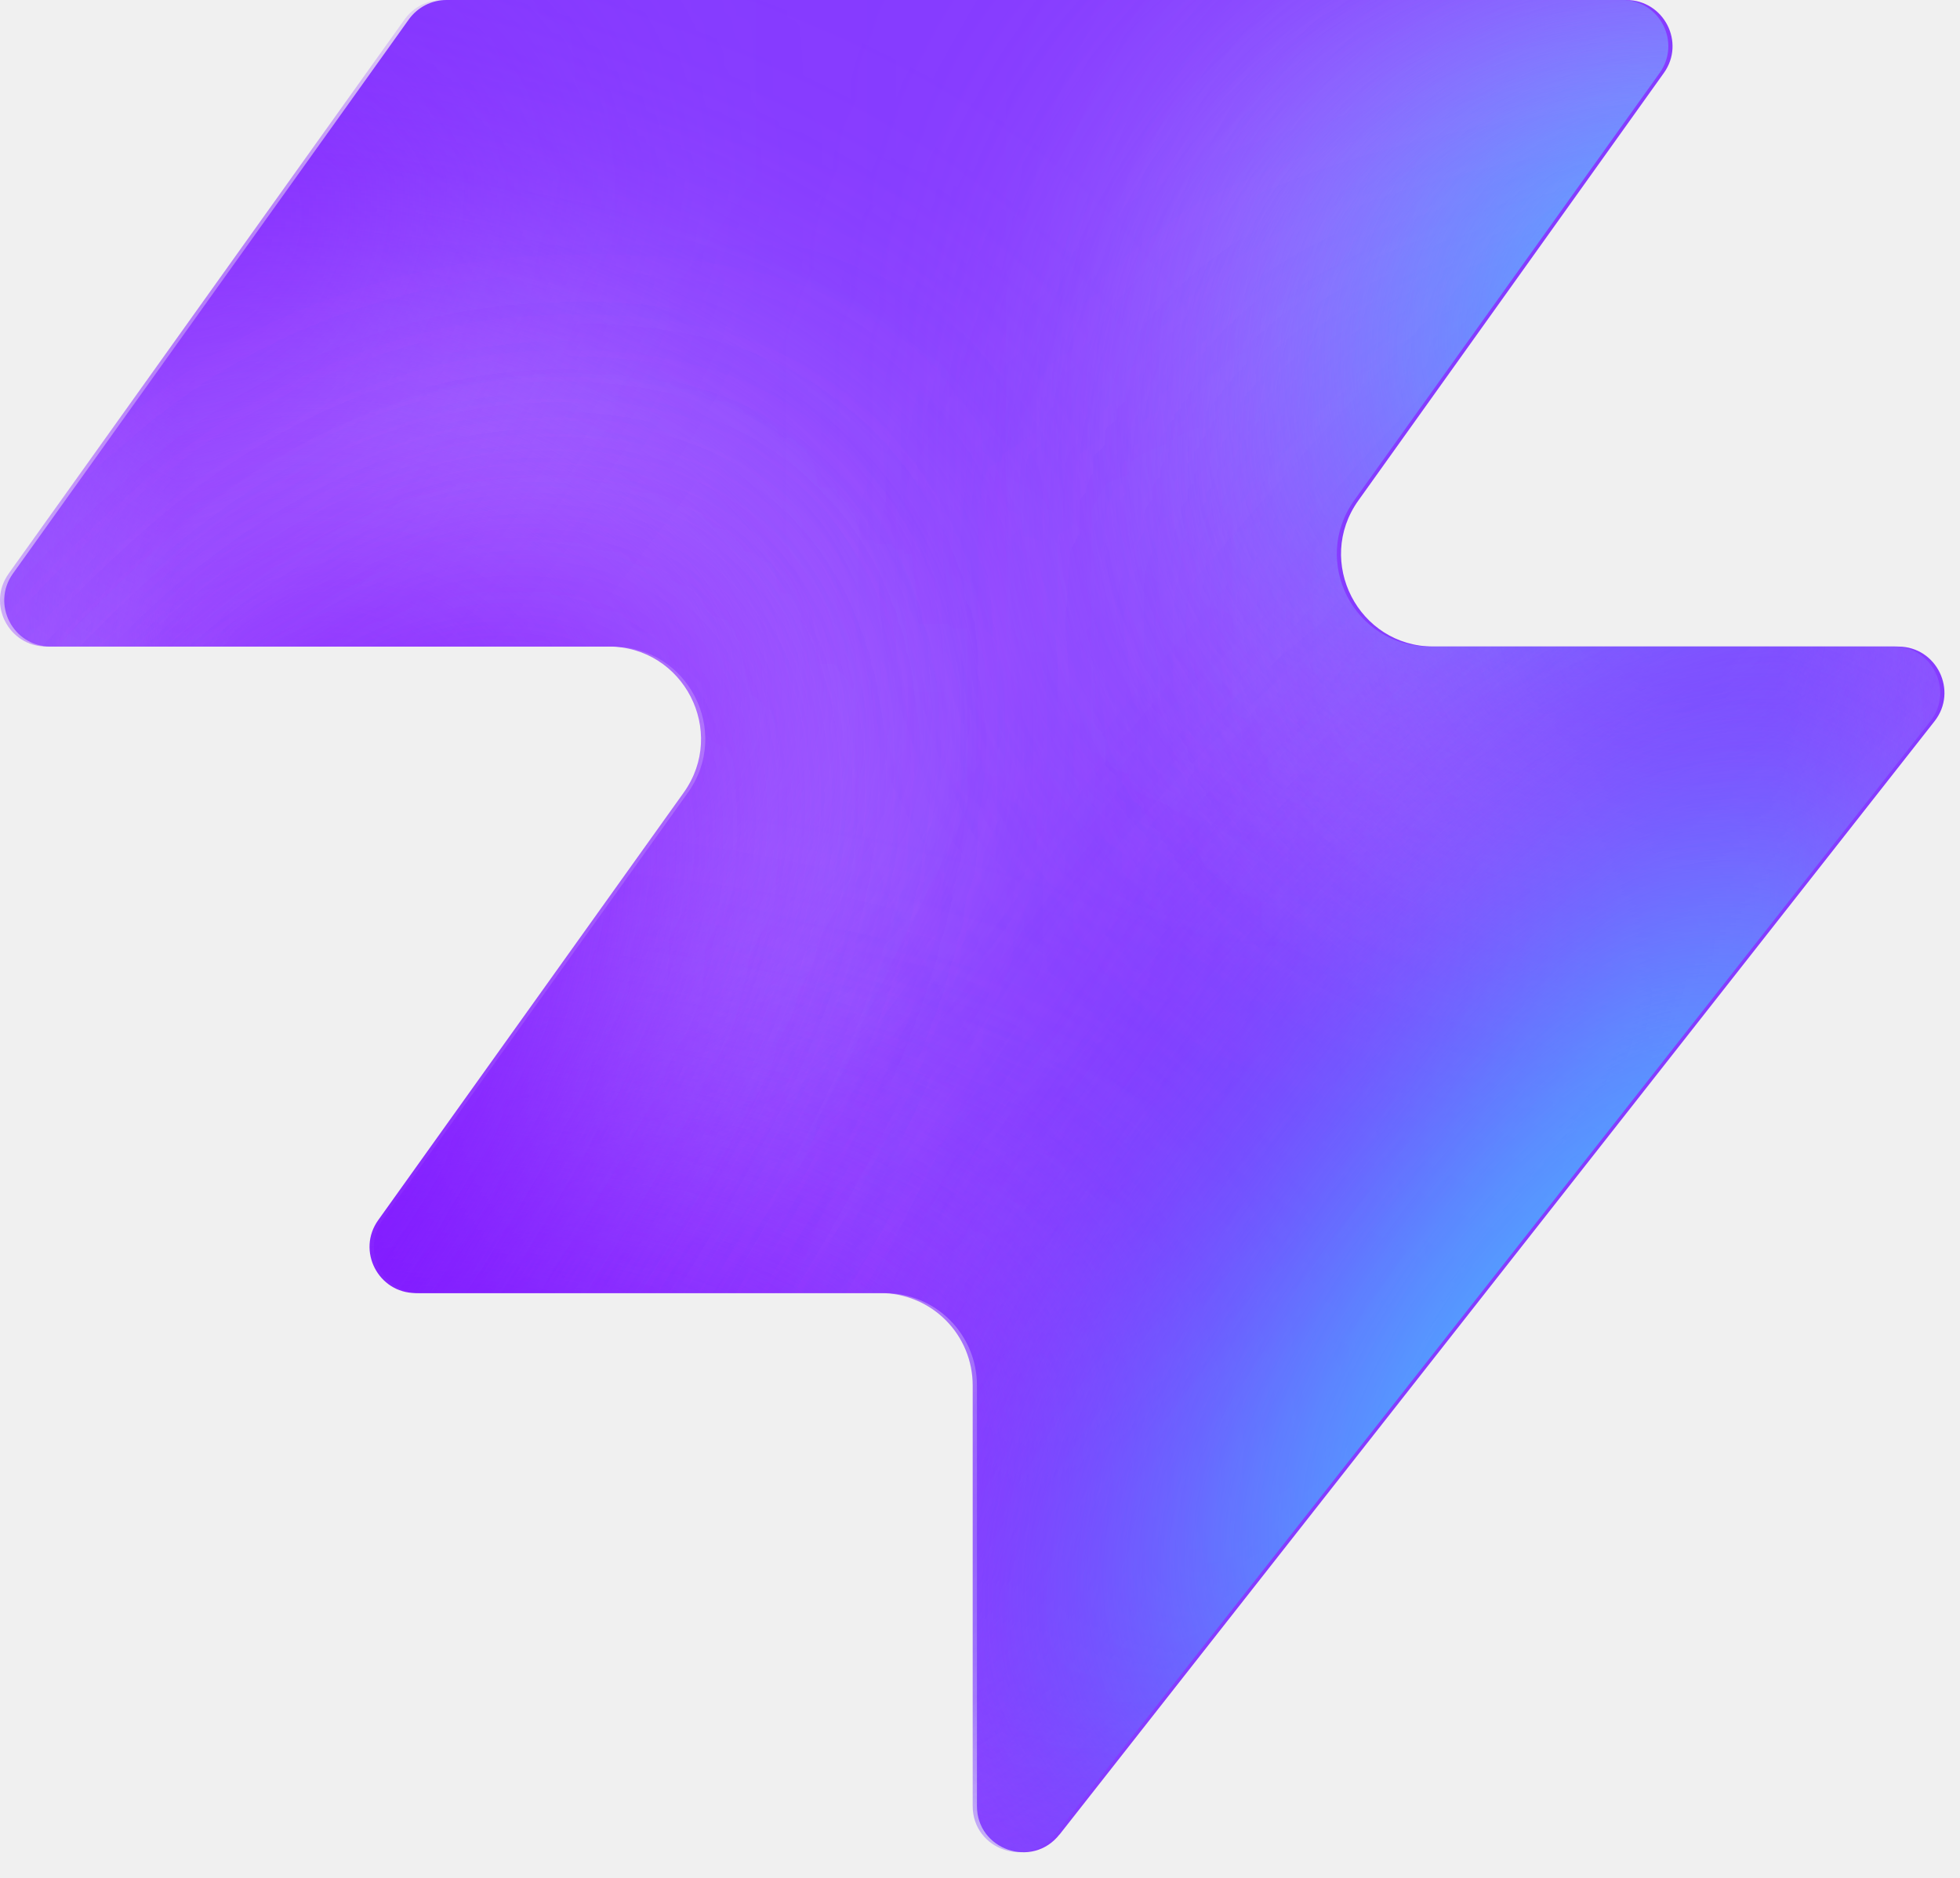
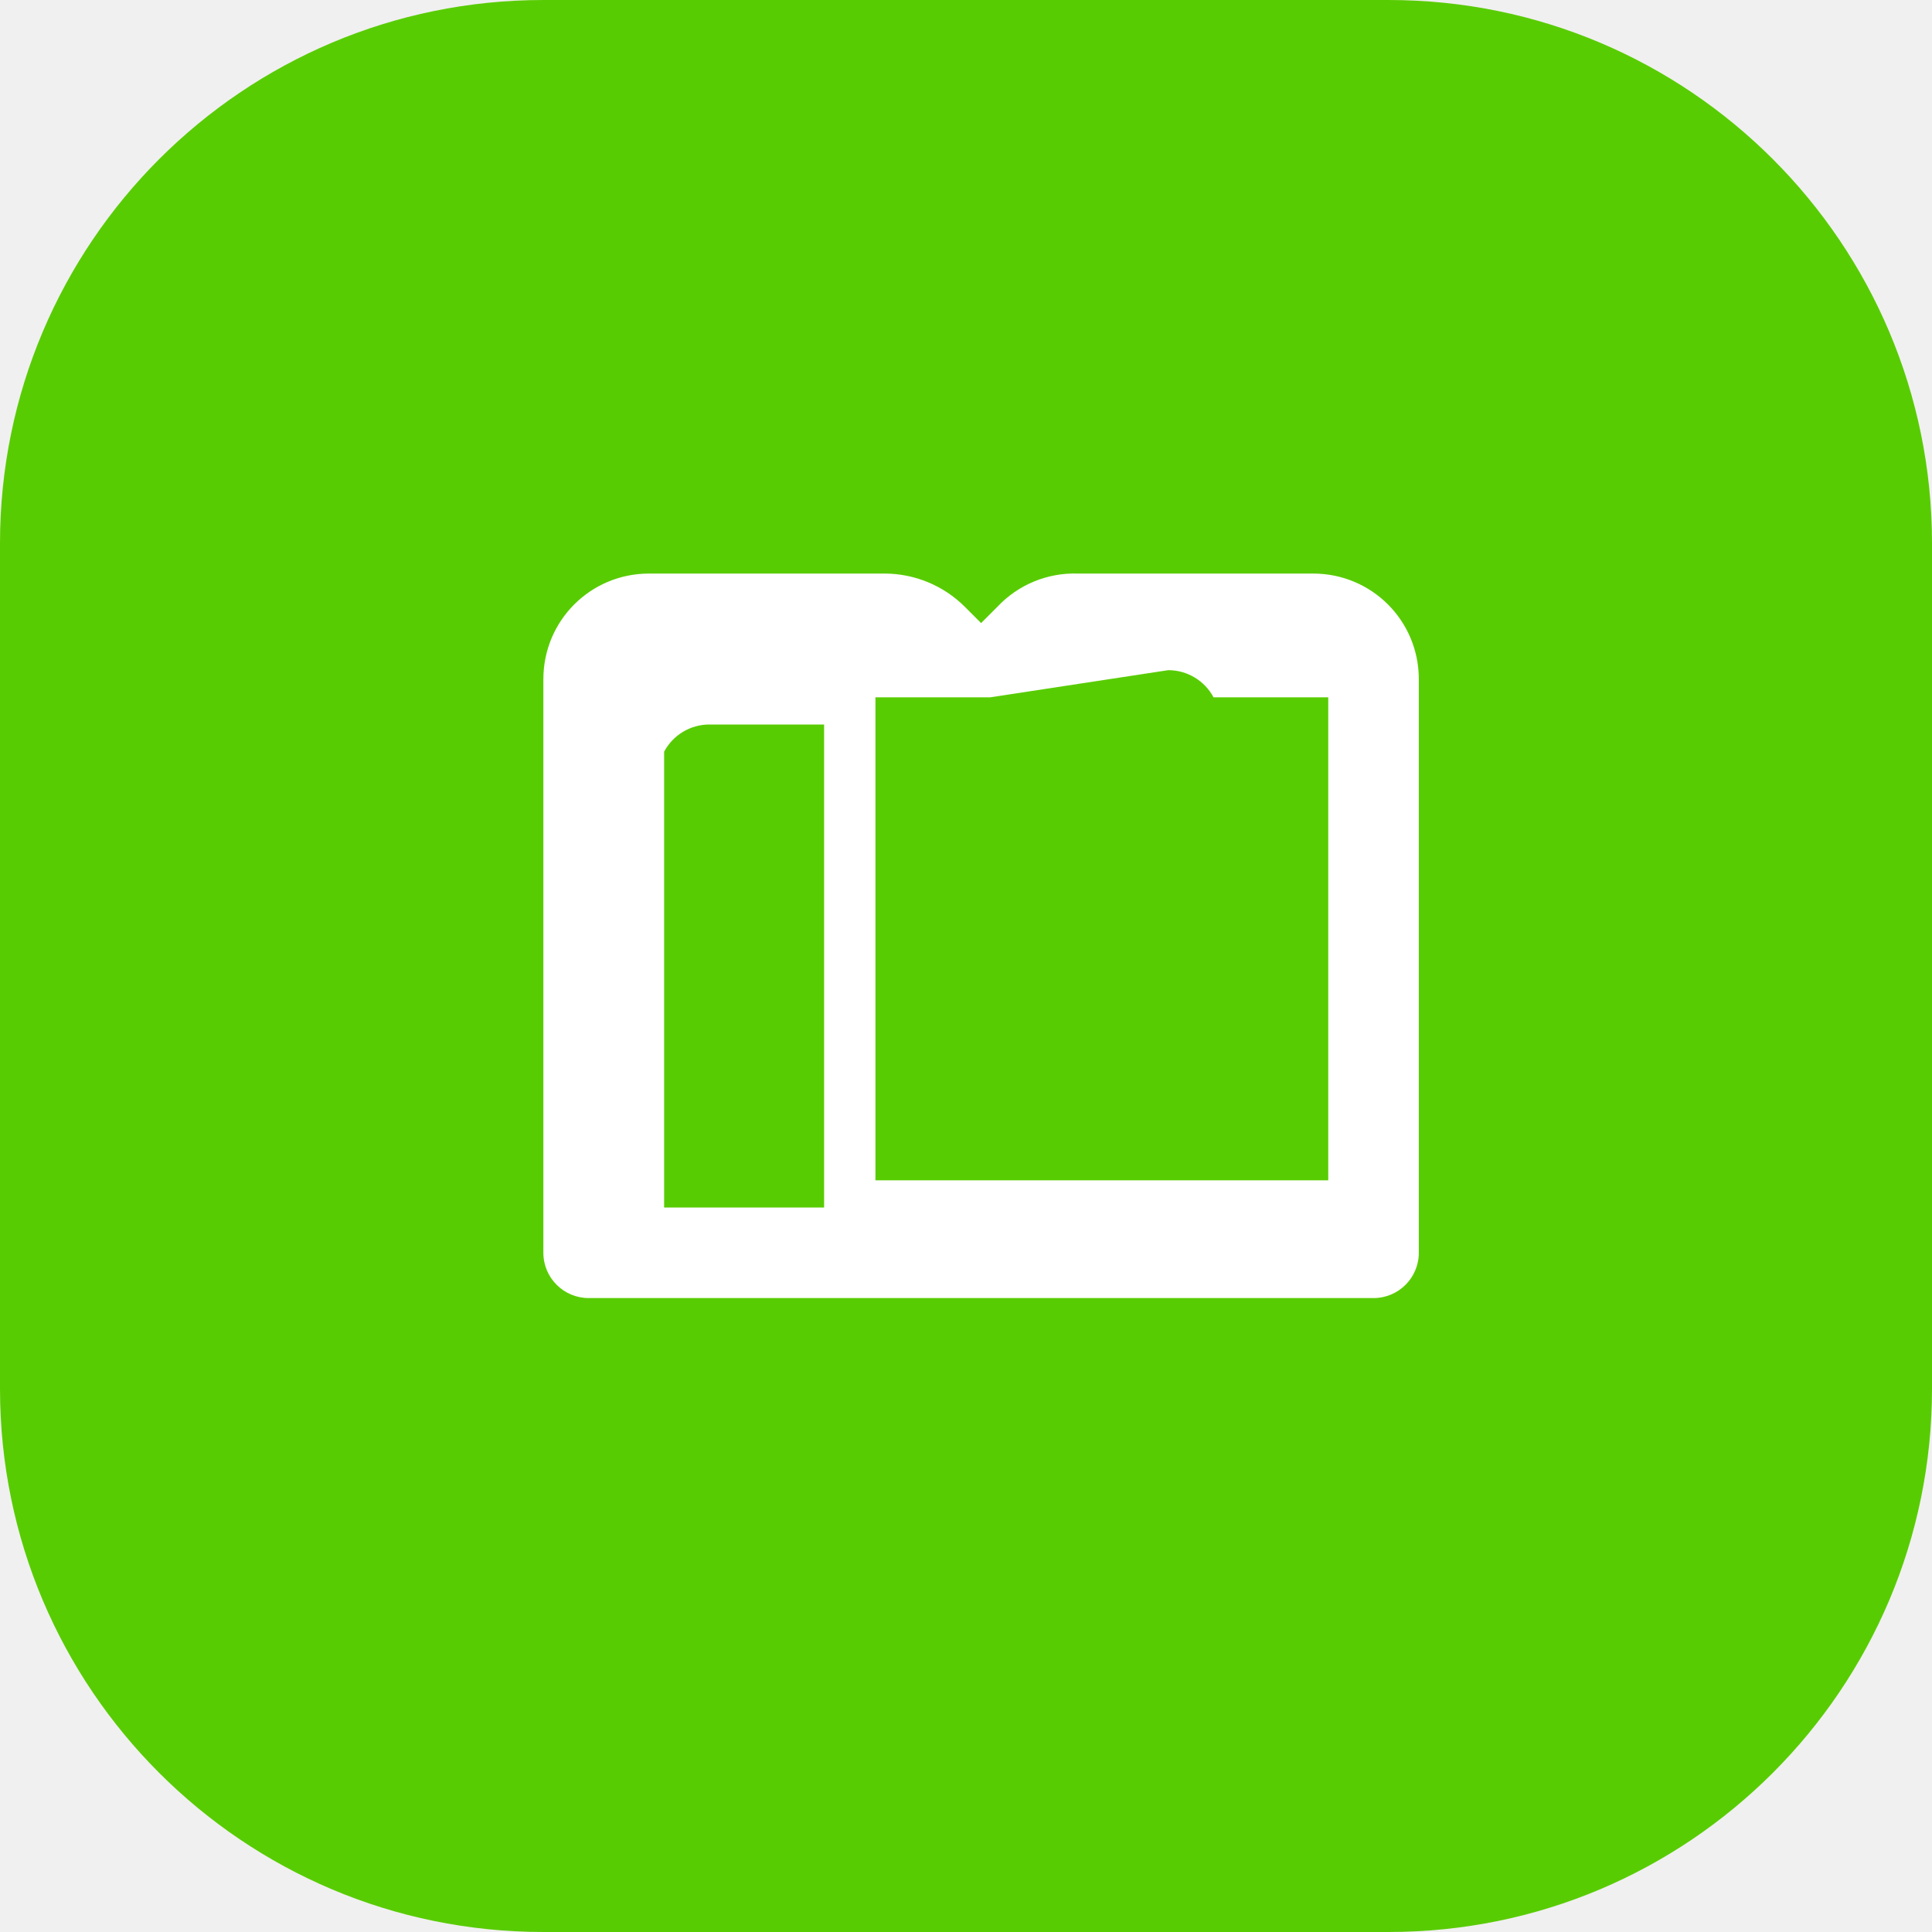
- <svg xmlns="http://www.w3.org/2000/svg" width="48" height="46" fill="none" viewBox="0 0 48 46">
-   <path fill="#863bff" d="M25.946 44.938c-.664.845-2.021.375-2.021-.698V33.937a2.26 2.26 0 0 0-2.262-2.262H10.287c-.92 0-1.456-1.04-.92-1.788l7.48-10.471c1.07-1.497 0-3.578-1.842-3.578H1.237c-.92 0-1.456-1.04-.92-1.788L10.013.474c.214-.297.556-.474.92-.474h28.894c.92 0 1.456 1.04.92 1.788l-7.48 10.471c-1.07 1.498 0 3.579 1.842 3.579h11.377c.943 0 1.473 1.088.89 1.83L25.947 44.94z" style="fill:#863bff;fill:color(display-p3 .525 .23 1);fill-opacity:1" />
-   <mask id="a" width="48" height="46" x="0" y="0" maskUnits="userSpaceOnUse" style="mask-type:alpha">
-     <path fill="#000" d="M25.842 44.938c-.664.844-2.021.375-2.021-.698V33.937a2.26 2.26 0 0 0-2.262-2.262H10.183c-.92 0-1.456-1.04-.92-1.788l7.48-10.471c1.07-1.498 0-3.579-1.842-3.579H1.133c-.92 0-1.456-1.04-.92-1.787L9.91.473c.214-.297.556-.474.92-.474h28.894c.92 0 1.456 1.04.92 1.788l-7.48 10.471c-1.07 1.498 0 3.578 1.842 3.578h11.377c.943 0 1.473 1.088.89 1.832L25.843 44.94z" style="fill:#000;fill-opacity:1" />
-   </mask>
-   <g mask="url(#a)">
-     <g filter="url(#b)">
-       <ellipse cx="5.508" cy="14.704" fill="#ede6ff" rx="5.508" ry="14.704" style="fill:#ede6ff;fill:color(display-p3 .927 .903 1);fill-opacity:1" transform="matrix(.00324 1 1 -.00324 -4.47 31.516)" />
-     </g>
-     <g filter="url(#c)">
-       <ellipse cx="10.399" cy="29.851" fill="#ede6ff" rx="10.399" ry="29.851" style="fill:#ede6ff;fill:color(display-p3 .927 .903 1);fill-opacity:1" transform="matrix(.00324 1 1 -.00324 -39.328 7.883)" />
-     </g>
-     <g filter="url(#d)">
-       <ellipse cx="5.508" cy="30.487" fill="#7e14ff" rx="5.508" ry="30.487" style="fill:#7e14ff;fill:color(display-p3 .492 .077 1);fill-opacity:1" transform="rotate(89.814 -25.913 -14.639)scale(1 -1)" />
-     </g>
-     <g filter="url(#e)">
-       <ellipse cx="5.508" cy="30.599" fill="#7e14ff" rx="5.508" ry="30.599" style="fill:#7e14ff;fill:color(display-p3 .492 .077 1);fill-opacity:1" transform="rotate(89.814 -32.644 -3.334)scale(1 -1)" />
-     </g>
-     <g filter="url(#f)">
-       <ellipse cx="5.508" cy="30.599" fill="#7e14ff" rx="5.508" ry="30.599" style="fill:#7e14ff;fill:color(display-p3 .492 .077 1);fill-opacity:1" transform="matrix(.00324 1 1 -.00324 -34.34 30.47)" />
-     </g>
-     <g filter="url(#g)">
-       <ellipse cx="14.072" cy="22.078" fill="#ede6ff" rx="14.072" ry="22.078" style="fill:#ede6ff;fill:color(display-p3 .927 .903 1);fill-opacity:1" transform="rotate(93.35 24.506 48.493)scale(-1 1)" />
-     </g>
-     <g filter="url(#h)">
-       <ellipse cx="3.47" cy="21.501" fill="#7e14ff" rx="3.47" ry="21.501" style="fill:#7e14ff;fill:color(display-p3 .492 .077 1);fill-opacity:1" transform="rotate(89.009 28.708 47.59)scale(-1 1)" />
-     </g>
-     <g filter="url(#i)">
-       <ellipse cx="3.47" cy="21.501" fill="#7e14ff" rx="3.47" ry="21.501" style="fill:#7e14ff;fill:color(display-p3 .492 .077 1);fill-opacity:1" transform="rotate(89.009 28.708 47.59)scale(-1 1)" />
-     </g>
-     <g filter="url(#j)">
-       <ellipse cx=".387" cy="8.972" fill="#7e14ff" rx="4.407" ry="29.108" style="fill:#7e14ff;fill:color(display-p3 .492 .077 1);fill-opacity:1" transform="rotate(39.51 .387 8.972)" />
-     </g>
-     <g filter="url(#k)">
-       <ellipse cx="47.523" cy="-6.092" fill="#7e14ff" rx="4.407" ry="29.108" style="fill:#7e14ff;fill:color(display-p3 .492 .077 1);fill-opacity:1" transform="rotate(37.892 47.523 -6.092)" />
-     </g>
-     <g filter="url(#l)">
-       <ellipse cx="41.412" cy="6.333" fill="#47bfff" rx="5.971" ry="9.665" style="fill:#47bfff;fill:color(display-p3 .28 .748 1);fill-opacity:1" transform="rotate(37.892 41.412 6.333)" />
-     </g>
-     <g filter="url(#m)">
-       <ellipse cx="-1.879" cy="38.332" fill="#7e14ff" rx="4.407" ry="29.108" style="fill:#7e14ff;fill:color(display-p3 .492 .077 1);fill-opacity:1" transform="rotate(37.892 -1.88 38.332)" />
-     </g>
-     <g filter="url(#n)">
-       <ellipse cx="-1.879" cy="38.332" fill="#7e14ff" rx="4.407" ry="29.108" style="fill:#7e14ff;fill:color(display-p3 .492 .077 1);fill-opacity:1" transform="rotate(37.892 -1.88 38.332)" />
-     </g>
-     <g filter="url(#o)">
-       <ellipse cx="35.651" cy="29.907" fill="#7e14ff" rx="4.407" ry="29.108" style="fill:#7e14ff;fill:color(display-p3 .492 .077 1);fill-opacity:1" transform="rotate(37.892 35.651 29.907)" />
-     </g>
-     <g filter="url(#p)">
-       <ellipse cx="38.418" cy="32.4" fill="#47bfff" rx="5.971" ry="15.297" style="fill:#47bfff;fill:color(display-p3 .28 .748 1);fill-opacity:1" transform="rotate(37.892 38.418 32.4)" />
-     </g>
-   </g>
-   <defs>
-     <filter id="b" width="60.045" height="41.654" x="-19.77" y="16.149" color-interpolation-filters="sRGB" filterUnits="userSpaceOnUse">
-       <feFlood flood-opacity="0" result="BackgroundImageFix" />
-       <feBlend in="SourceGraphic" in2="BackgroundImageFix" result="shape" />
-       <feGaussianBlur result="effect1_foregroundBlur_2002_17158" stdDeviation="7.659" />
-     </filter>
-     <filter id="c" width="90.34" height="51.437" x="-54.613" y="-7.533" color-interpolation-filters="sRGB" filterUnits="userSpaceOnUse">
-       <feFlood flood-opacity="0" result="BackgroundImageFix" />
-       <feBlend in="SourceGraphic" in2="BackgroundImageFix" result="shape" />
-       <feGaussianBlur result="effect1_foregroundBlur_2002_17158" stdDeviation="7.659" />
-     </filter>
-     <filter id="d" width="79.355" height="29.4" x="-49.64" y="2.03" color-interpolation-filters="sRGB" filterUnits="userSpaceOnUse">
-       <feFlood flood-opacity="0" result="BackgroundImageFix" />
-       <feBlend in="SourceGraphic" in2="BackgroundImageFix" result="shape" />
-       <feGaussianBlur result="effect1_foregroundBlur_2002_17158" stdDeviation="4.596" />
-     </filter>
-     <filter id="e" width="79.579" height="29.4" x="-45.045" y="20.029" color-interpolation-filters="sRGB" filterUnits="userSpaceOnUse">
-       <feFlood flood-opacity="0" result="BackgroundImageFix" />
-       <feBlend in="SourceGraphic" in2="BackgroundImageFix" result="shape" />
-       <feGaussianBlur result="effect1_foregroundBlur_2002_17158" stdDeviation="4.596" />
-     </filter>
-     <filter id="f" width="79.579" height="29.4" x="-43.513" y="21.178" color-interpolation-filters="sRGB" filterUnits="userSpaceOnUse">
-       <feFlood flood-opacity="0" result="BackgroundImageFix" />
-       <feBlend in="SourceGraphic" in2="BackgroundImageFix" result="shape" />
-       <feGaussianBlur result="effect1_foregroundBlur_2002_17158" stdDeviation="4.596" />
-     </filter>
-     <filter id="g" width="74.749" height="58.852" x="15.756" y="-17.901" color-interpolation-filters="sRGB" filterUnits="userSpaceOnUse">
-       <feFlood flood-opacity="0" result="BackgroundImageFix" />
-       <feBlend in="SourceGraphic" in2="BackgroundImageFix" result="shape" />
-       <feGaussianBlur result="effect1_foregroundBlur_2002_17158" stdDeviation="7.659" />
-     </filter>
-     <filter id="h" width="61.377" height="25.362" x="23.548" y="2.284" color-interpolation-filters="sRGB" filterUnits="userSpaceOnUse">
-       <feFlood flood-opacity="0" result="BackgroundImageFix" />
-       <feBlend in="SourceGraphic" in2="BackgroundImageFix" result="shape" />
-       <feGaussianBlur result="effect1_foregroundBlur_2002_17158" stdDeviation="4.596" />
-     </filter>
-     <filter id="i" width="61.377" height="25.362" x="23.548" y="2.284" color-interpolation-filters="sRGB" filterUnits="userSpaceOnUse">
-       <feFlood flood-opacity="0" result="BackgroundImageFix" />
-       <feBlend in="SourceGraphic" in2="BackgroundImageFix" result="shape" />
-       <feGaussianBlur result="effect1_foregroundBlur_2002_17158" stdDeviation="4.596" />
-     </filter>
-     <filter id="j" width="56.045" height="63.649" x="-27.636" y="-22.853" color-interpolation-filters="sRGB" filterUnits="userSpaceOnUse">
-       <feFlood flood-opacity="0" result="BackgroundImageFix" />
-       <feBlend in="SourceGraphic" in2="BackgroundImageFix" result="shape" />
-       <feGaussianBlur result="effect1_foregroundBlur_2002_17158" stdDeviation="4.596" />
-     </filter>
-     <filter id="k" width="54.814" height="64.646" x="20.116" y="-38.415" color-interpolation-filters="sRGB" filterUnits="userSpaceOnUse">
-       <feFlood flood-opacity="0" result="BackgroundImageFix" />
-       <feBlend in="SourceGraphic" in2="BackgroundImageFix" result="shape" />
-       <feGaussianBlur result="effect1_foregroundBlur_2002_17158" stdDeviation="4.596" />
-     </filter>
-     <filter id="l" width="33.541" height="35.313" x="24.641" y="-11.323" color-interpolation-filters="sRGB" filterUnits="userSpaceOnUse">
-       <feFlood flood-opacity="0" result="BackgroundImageFix" />
-       <feBlend in="SourceGraphic" in2="BackgroundImageFix" result="shape" />
-       <feGaussianBlur result="effect1_foregroundBlur_2002_17158" stdDeviation="4.596" />
-     </filter>
-     <filter id="m" width="54.814" height="64.646" x="-29.286" y="6.009" color-interpolation-filters="sRGB" filterUnits="userSpaceOnUse">
-       <feFlood flood-opacity="0" result="BackgroundImageFix" />
-       <feBlend in="SourceGraphic" in2="BackgroundImageFix" result="shape" />
-       <feGaussianBlur result="effect1_foregroundBlur_2002_17158" stdDeviation="4.596" />
-     </filter>
-     <filter id="n" width="54.814" height="64.646" x="-29.286" y="6.009" color-interpolation-filters="sRGB" filterUnits="userSpaceOnUse">
-       <feFlood flood-opacity="0" result="BackgroundImageFix" />
-       <feBlend in="SourceGraphic" in2="BackgroundImageFix" result="shape" />
-       <feGaussianBlur result="effect1_foregroundBlur_2002_17158" stdDeviation="4.596" />
-     </filter>
-     <filter id="o" width="54.814" height="64.646" x="8.244" y="-2.416" color-interpolation-filters="sRGB" filterUnits="userSpaceOnUse">
-       <feFlood flood-opacity="0" result="BackgroundImageFix" />
-       <feBlend in="SourceGraphic" in2="BackgroundImageFix" result="shape" />
-       <feGaussianBlur result="effect1_foregroundBlur_2002_17158" stdDeviation="4.596" />
-     </filter>
-     <filter id="p" width="39.409" height="43.623" x="18.713" y="10.588" color-interpolation-filters="sRGB" filterUnits="userSpaceOnUse">
-       <feFlood flood-opacity="0" result="BackgroundImageFix" />
-       <feBlend in="SourceGraphic" in2="BackgroundImageFix" result="shape" />
-       <feGaussianBlur result="effect1_foregroundBlur_2002_17158" stdDeviation="4.596" />
-     </filter>
-   </defs>
+ <svg xmlns="http://www.w3.org/2000/svg" viewBox="0 0 32 32" role="img" aria-label="Durchblick">
+   <rect width="32" height="32" rx="9" fill="#58cc02" />
+   <path fill="#ffffff" d="M9 11.25c0-.97.78-1.75 1.75-1.75h3.9c.5 0 .98.2 1.33.55l.27.27.27-.27a1.75 1.75 0 0 1 1.33-.55h3.9c.97 0 1.75.78 1.75 1.75v9.5a.75.75 0 0 1-.75.75H9.75a.75.75 0 0 1-.75-.75v-9.5Zm2 .75v8h2.65v-8h-1.9a.85.85 0 0 0-.75.45Zm5.4-.45h-1.9v8H22v-8h-1.9a.85.85 0 0 0-.75-.45Z" />
</svg>
